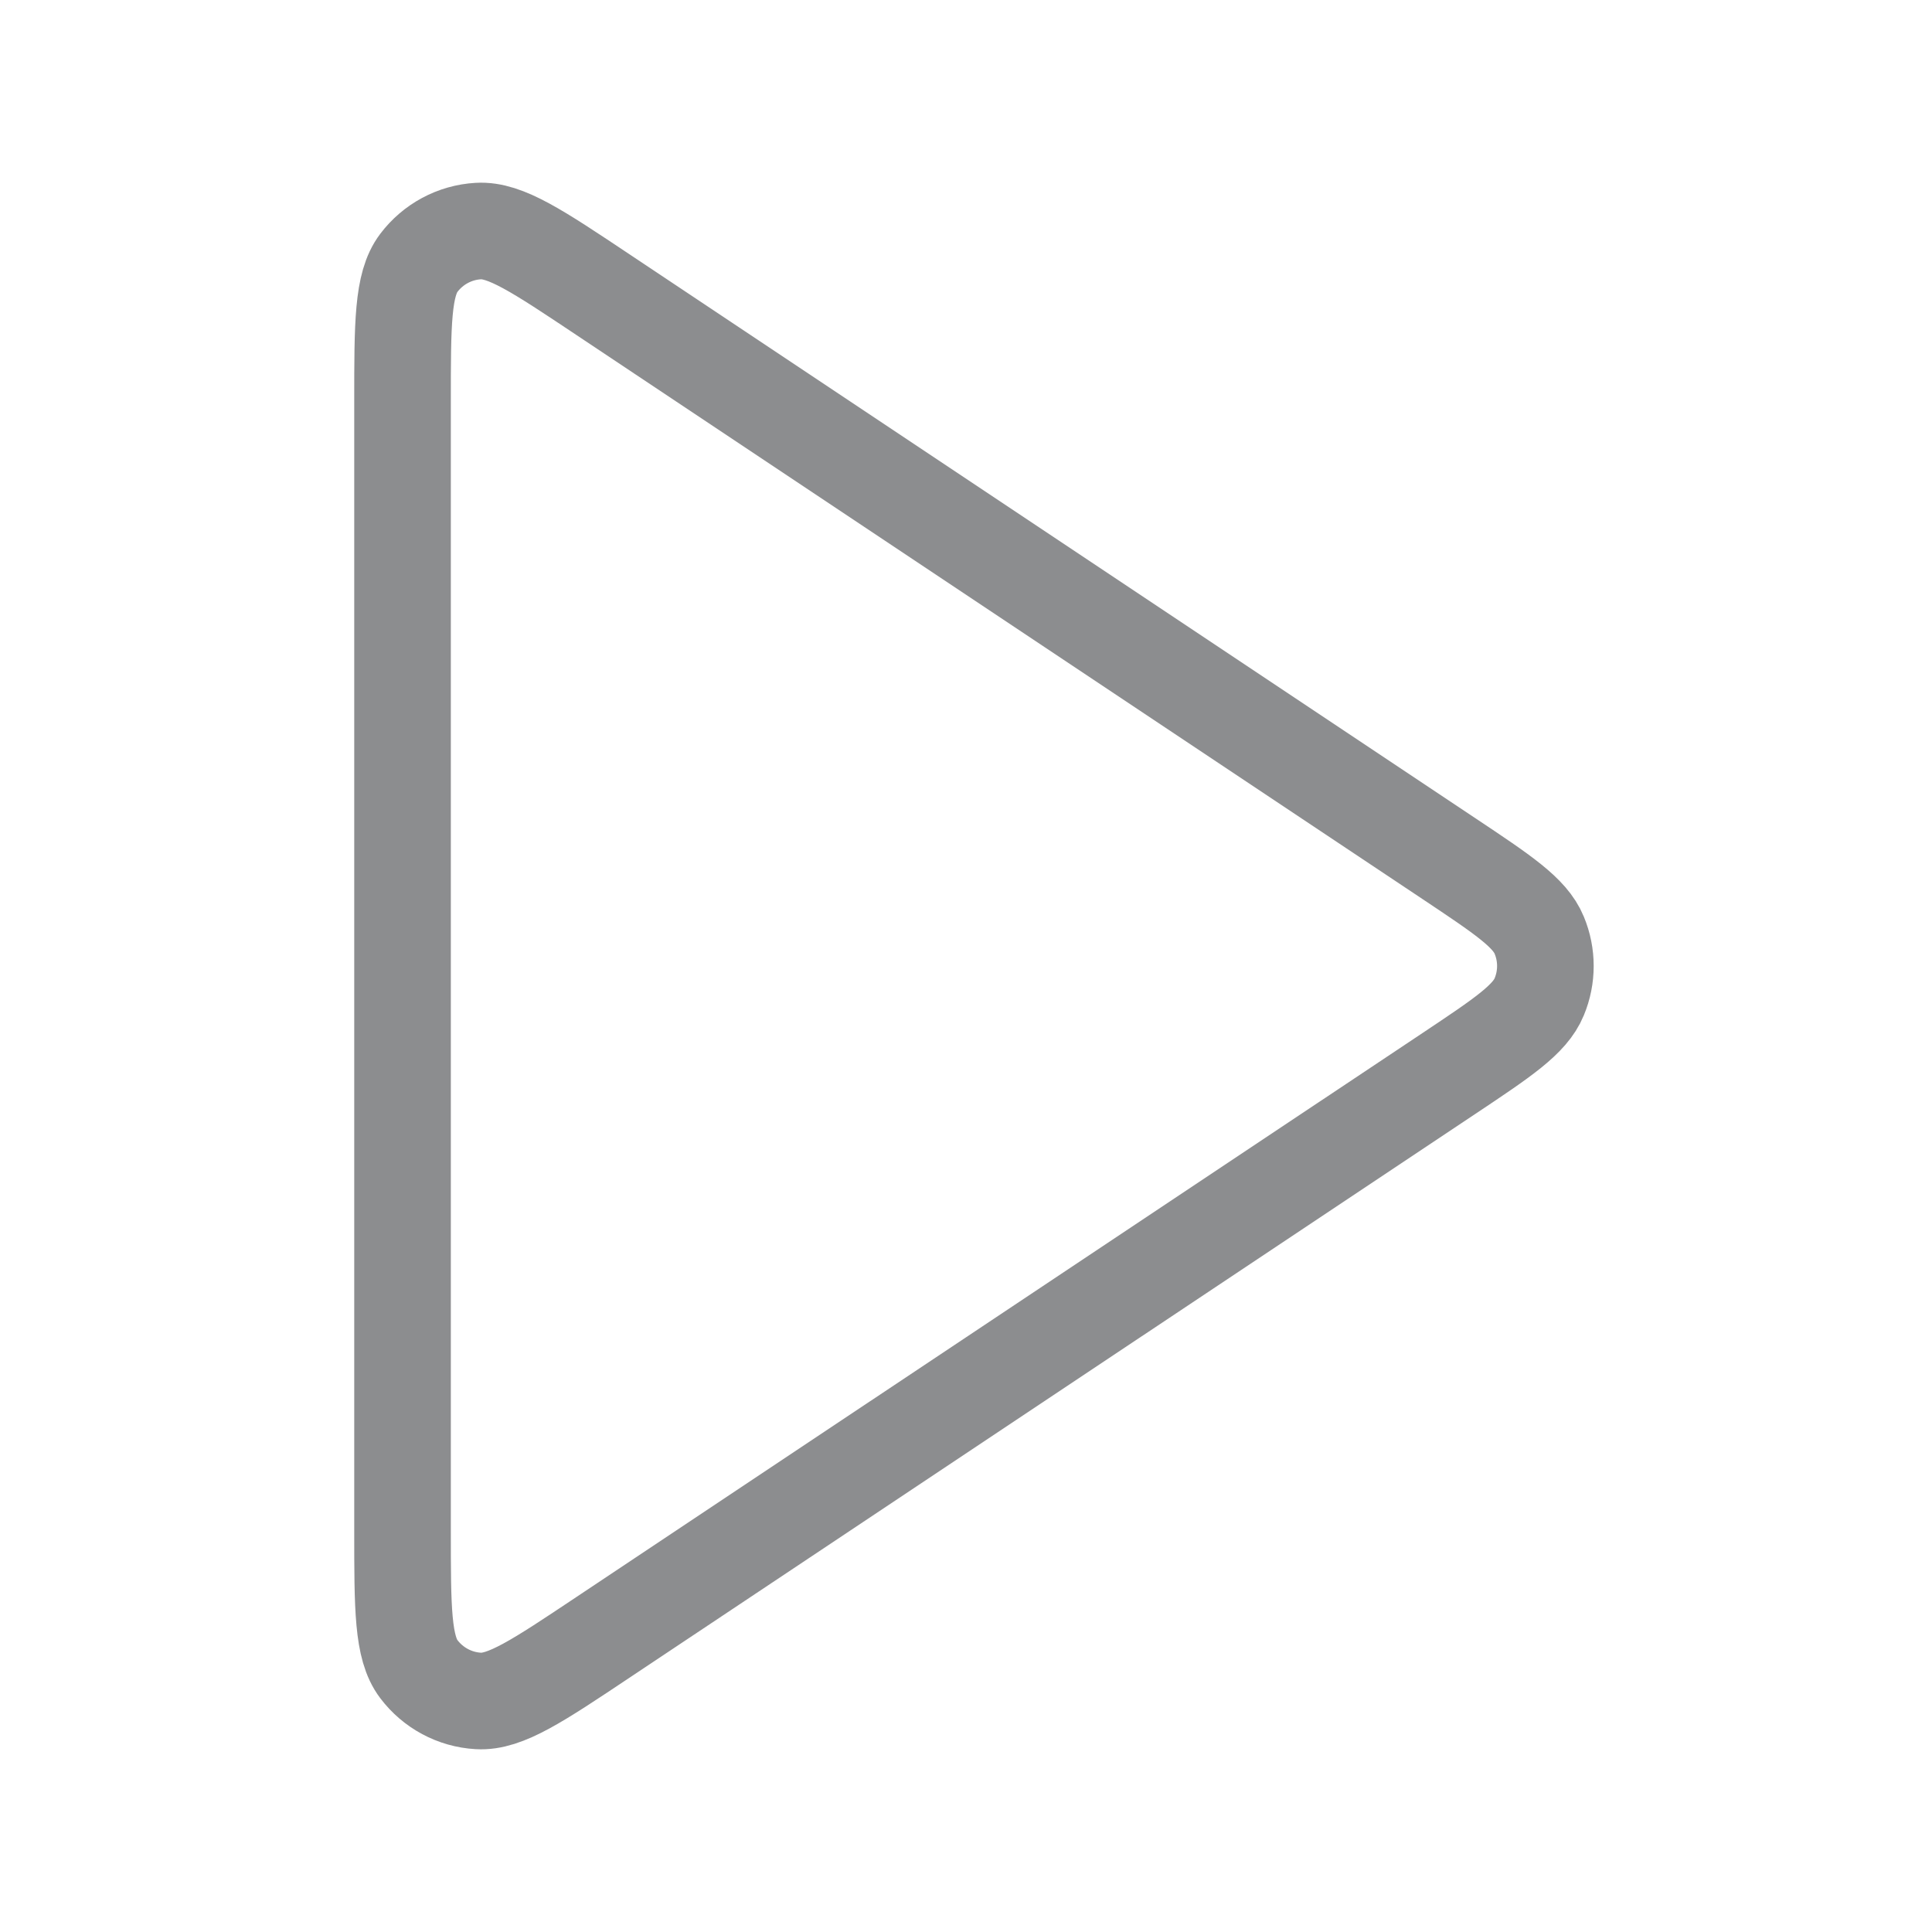
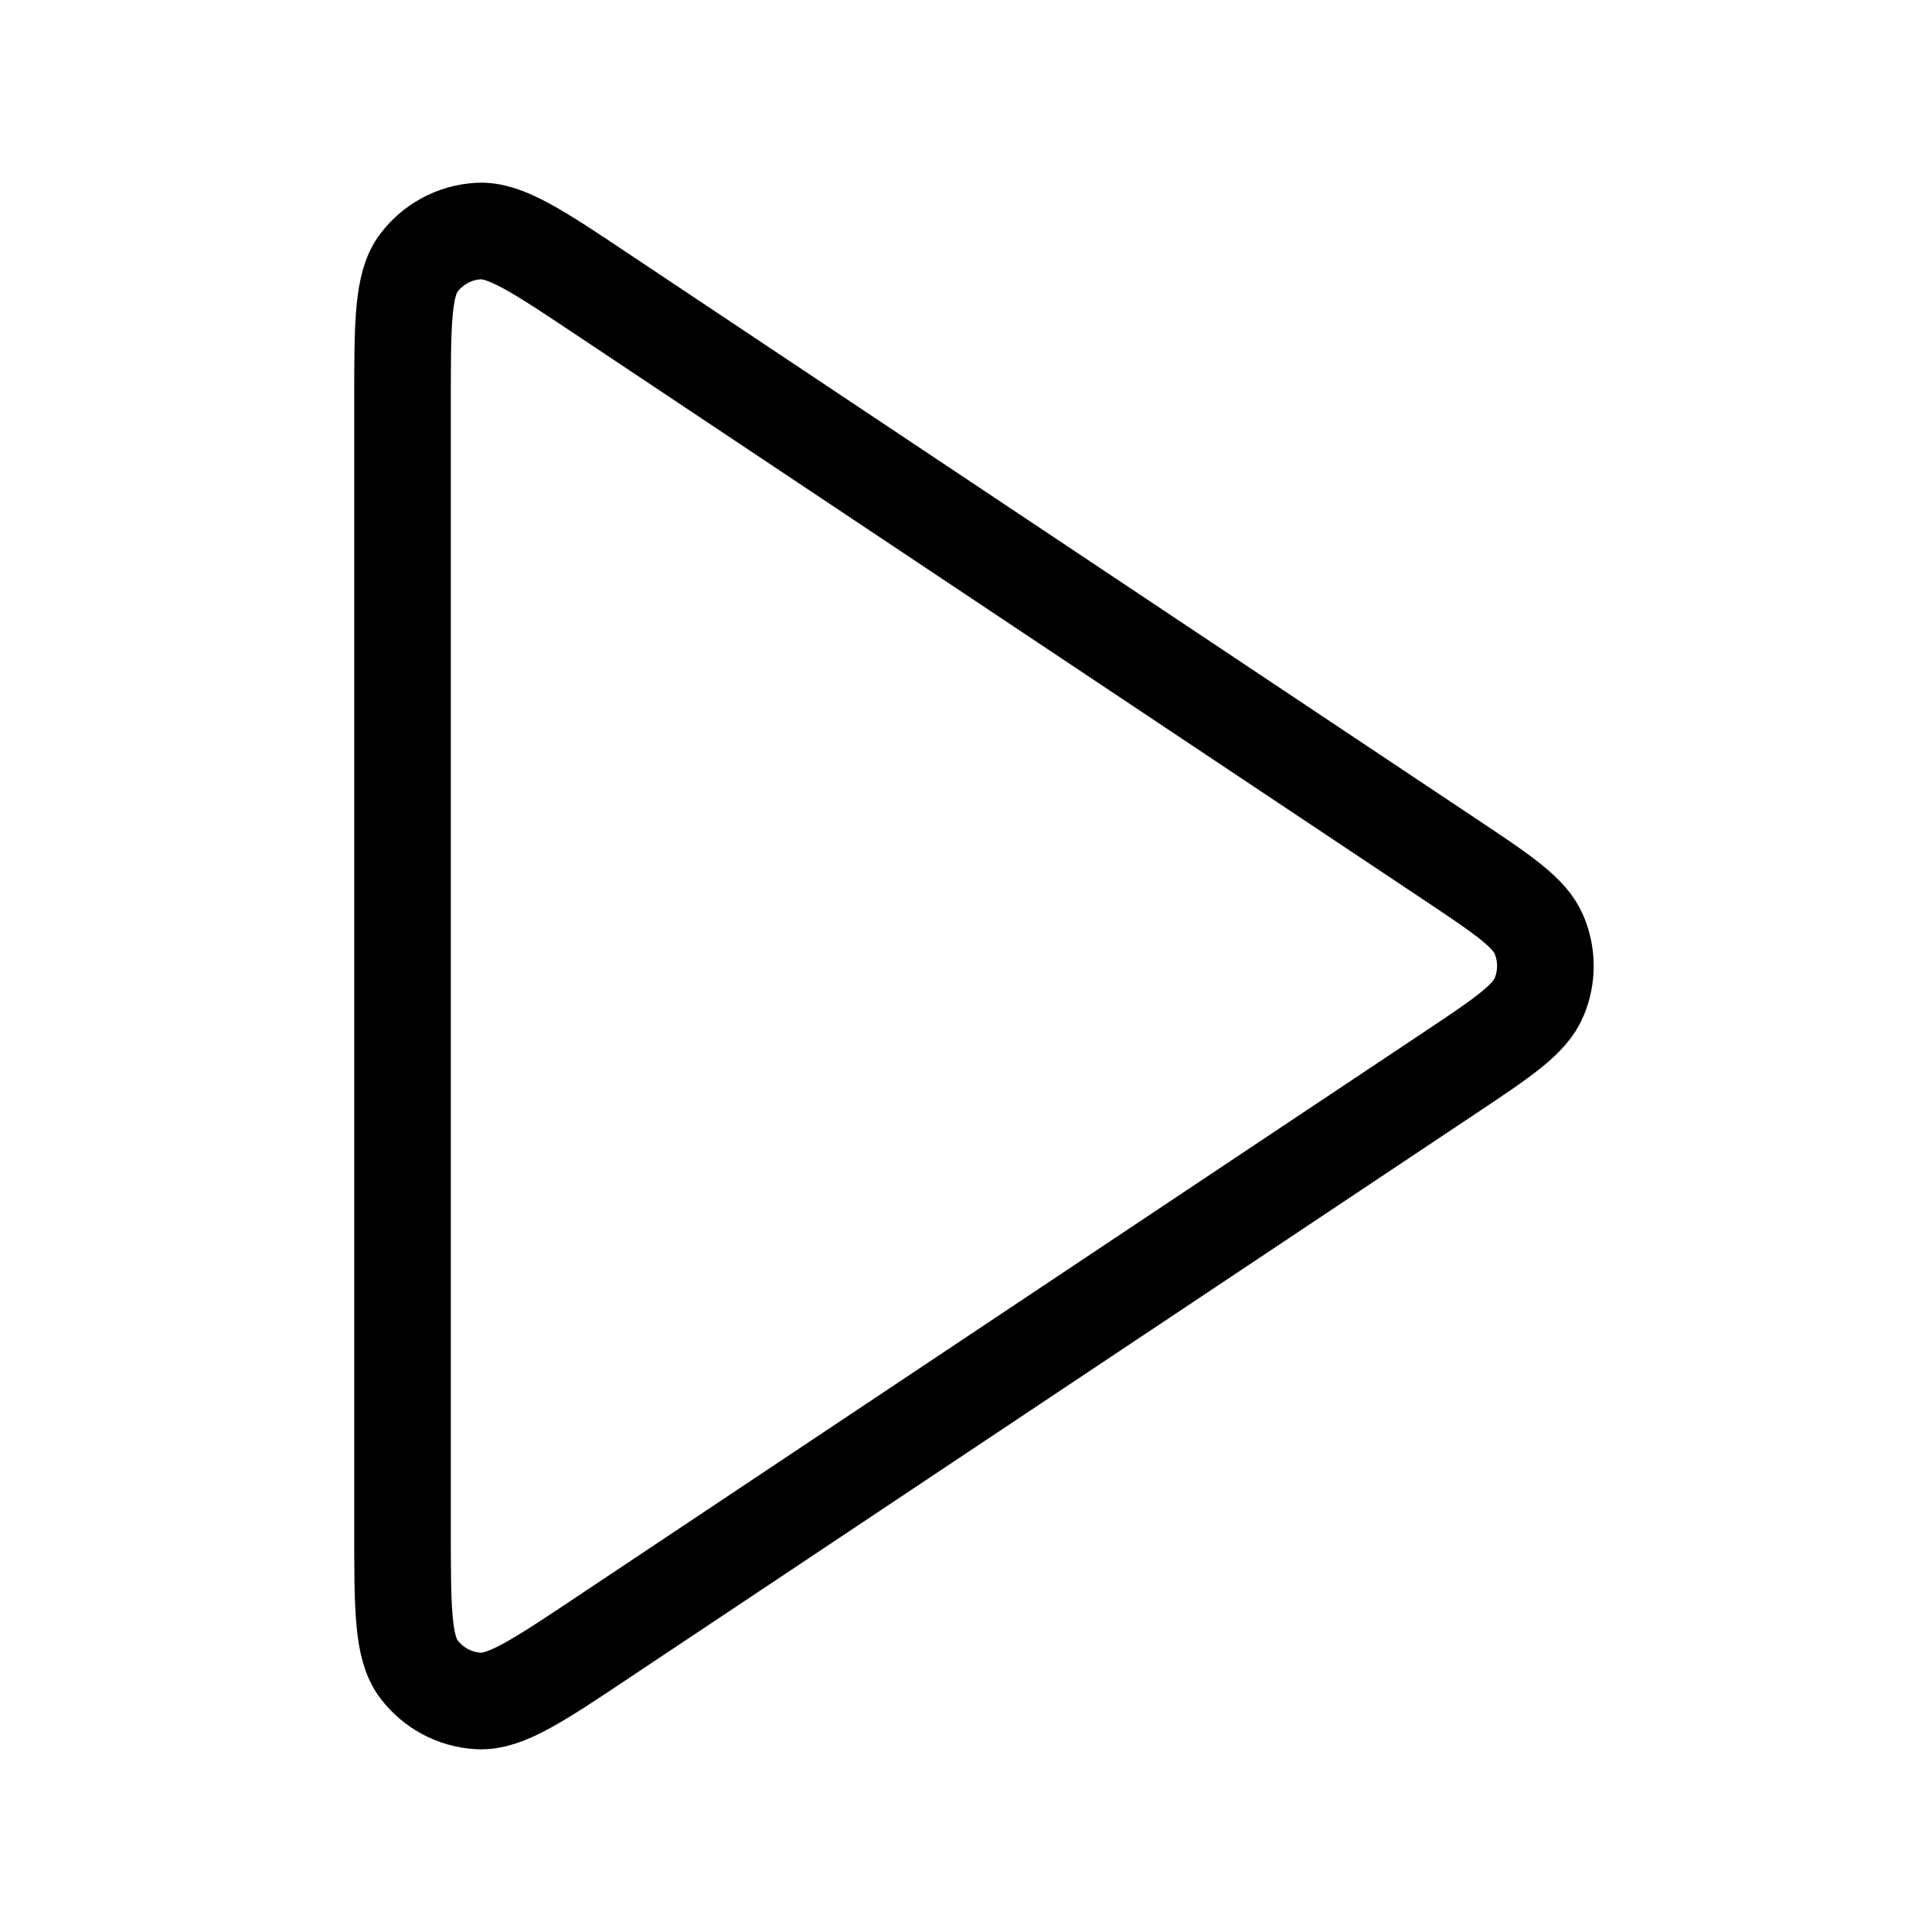
<svg xmlns="http://www.w3.org/2000/svg" width="20" height="20" viewBox="0 0 20 20" fill="none">
-   <path d="M4.167 4.158C4.167 3.349 4.167 2.944 4.336 2.721C4.483 2.527 4.707 2.406 4.951 2.392C5.23 2.375 5.567 2.6 6.24 3.049L15.003 8.891C15.559 9.262 15.838 9.447 15.934 9.681C16.019 9.885 16.019 10.115 15.934 10.319C15.838 10.553 15.559 10.739 15.003 11.11L6.24 16.951C5.567 17.4 5.23 17.625 4.951 17.608C4.707 17.594 4.483 17.473 4.336 17.279C4.167 17.056 4.167 16.651 4.167 15.842V4.158Z" stroke="#8C8D8F" stroke-linecap="round" stroke-linejoin="round" />
+   <path d="M4.167 4.158C4.167 3.349 4.167 2.944 4.336 2.721C4.483 2.527 4.707 2.406 4.951 2.392C5.23 2.375 5.567 2.6 6.24 3.049L15.003 8.891C15.559 9.262 15.838 9.447 15.934 9.681C16.019 9.885 16.019 10.115 15.934 10.319C15.838 10.553 15.559 10.739 15.003 11.11L6.24 16.951C5.567 17.4 5.23 17.625 4.951 17.608C4.707 17.594 4.483 17.473 4.336 17.279C4.167 17.056 4.167 16.651 4.167 15.842V4.158Z" stroke="currentColor" stroke-linecap="round" stroke-linejoin="round" />
</svg>
